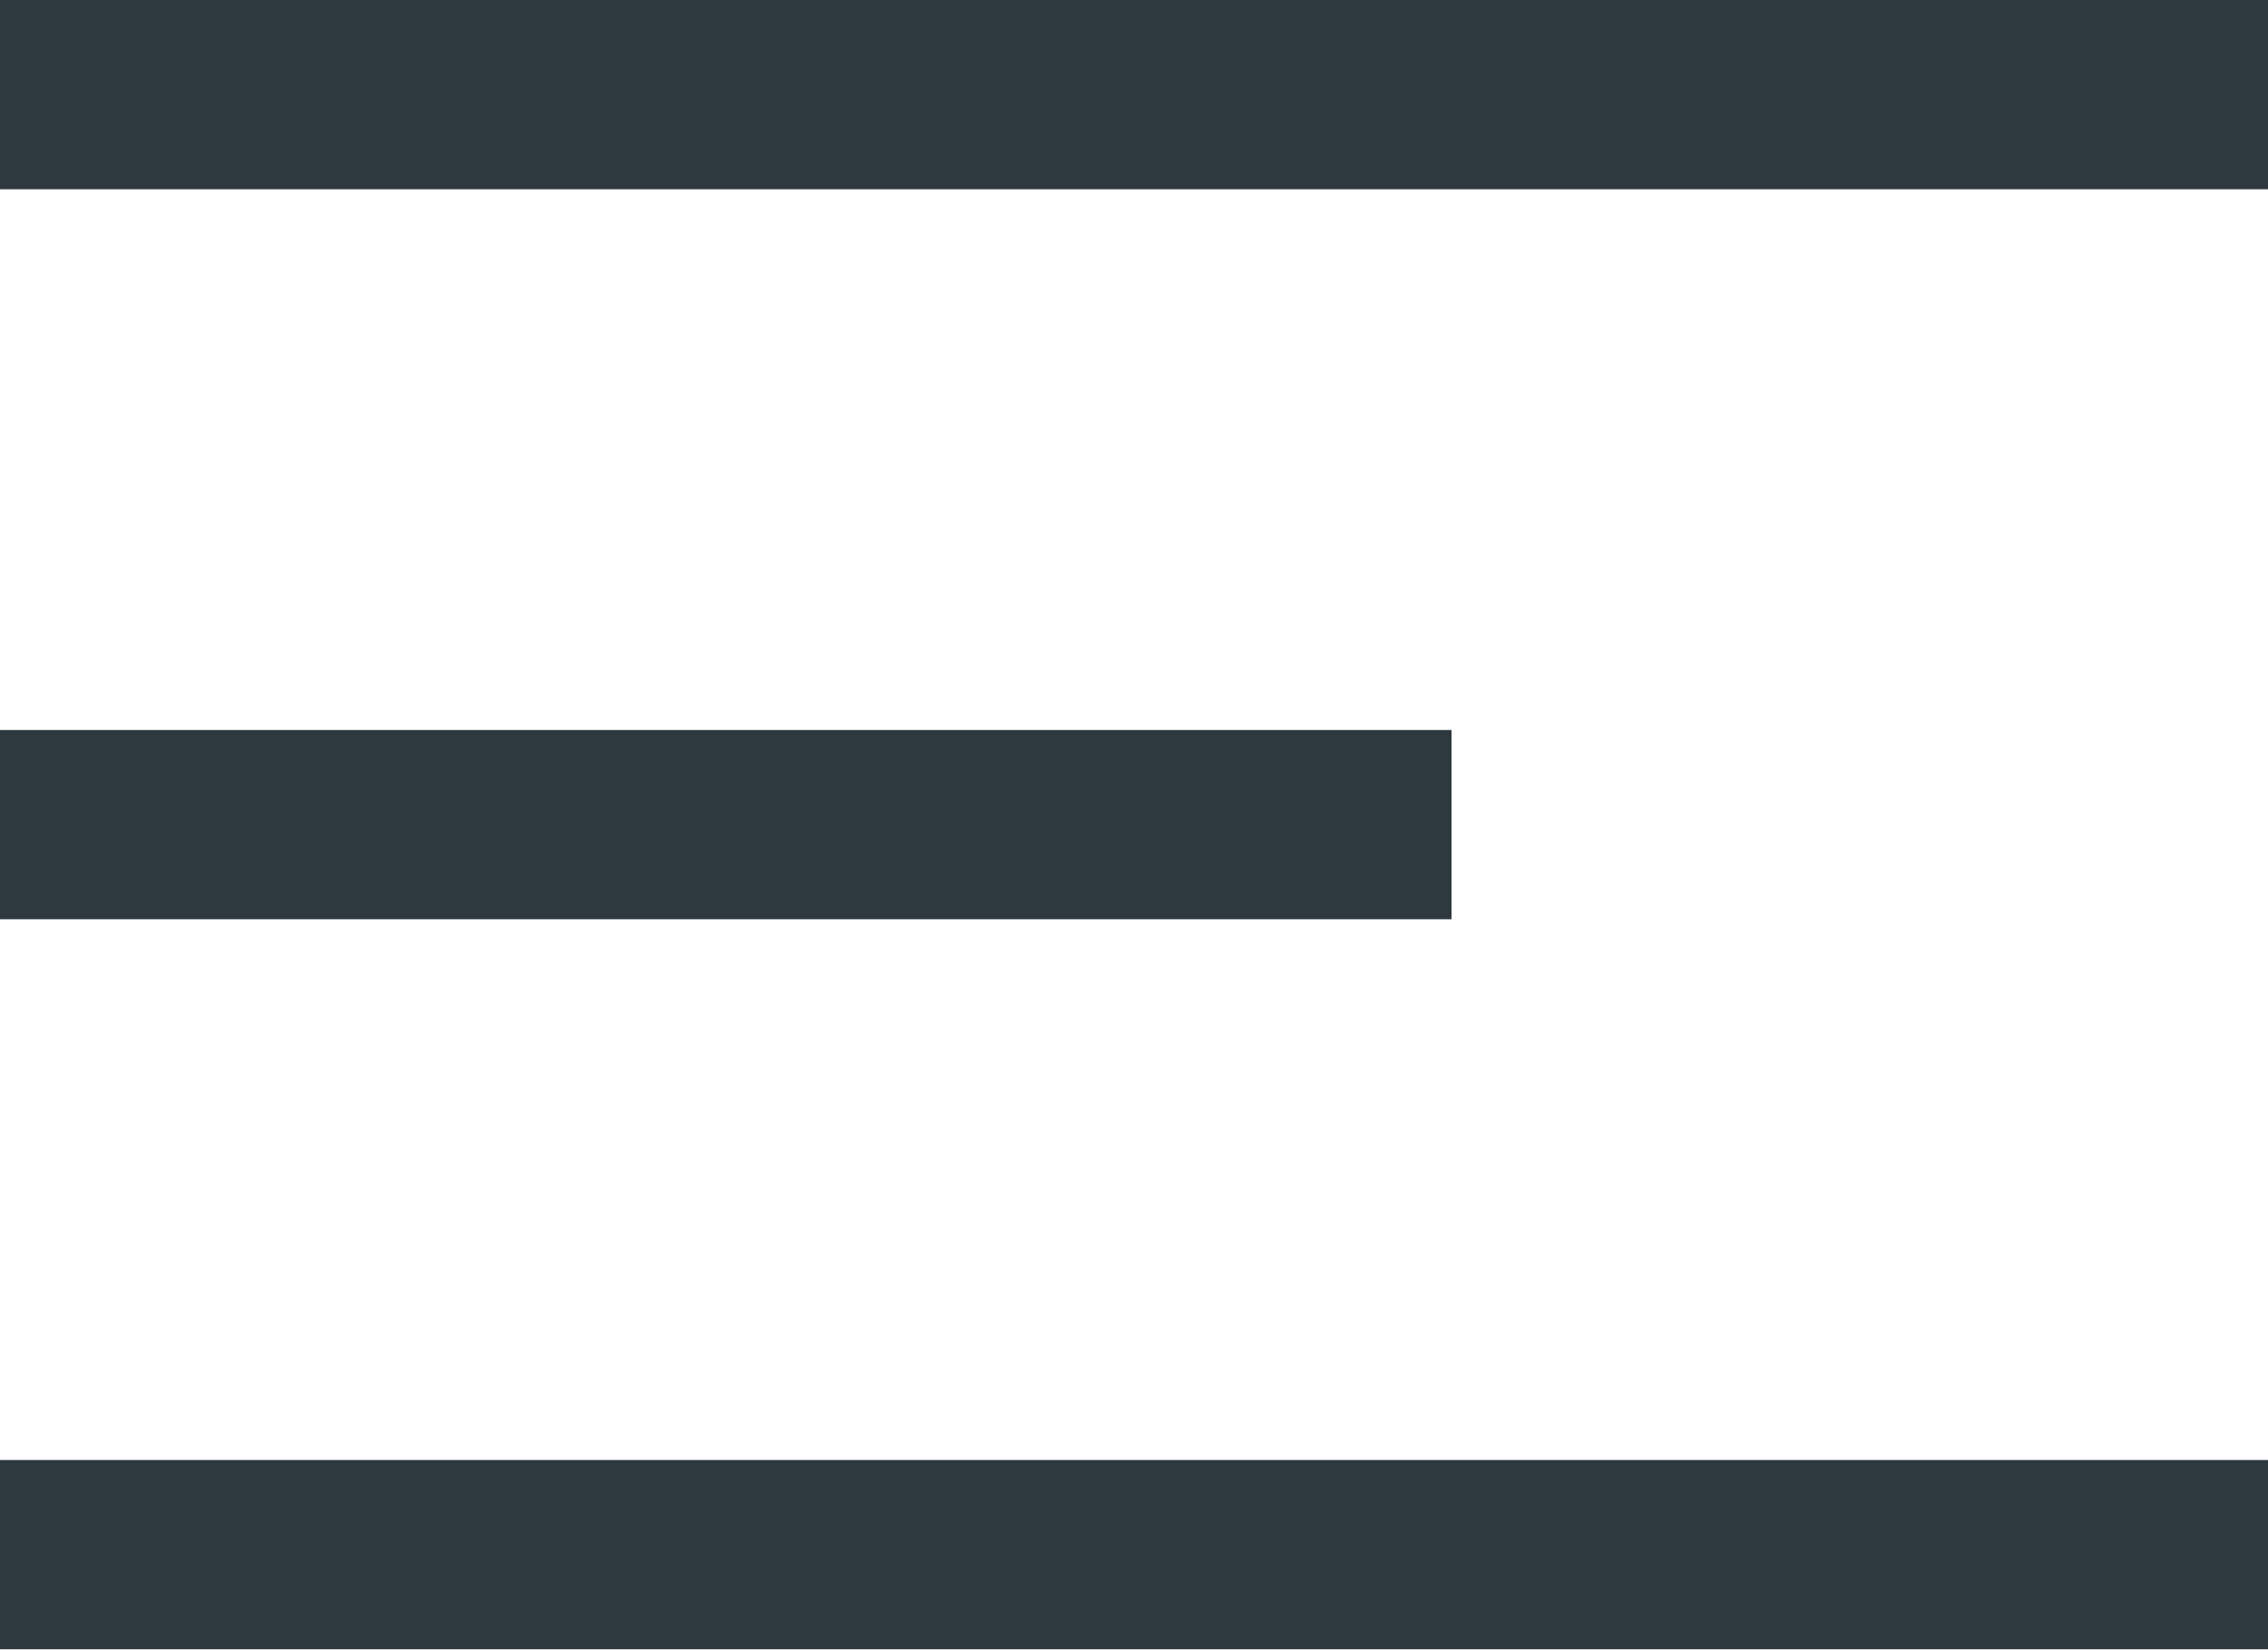
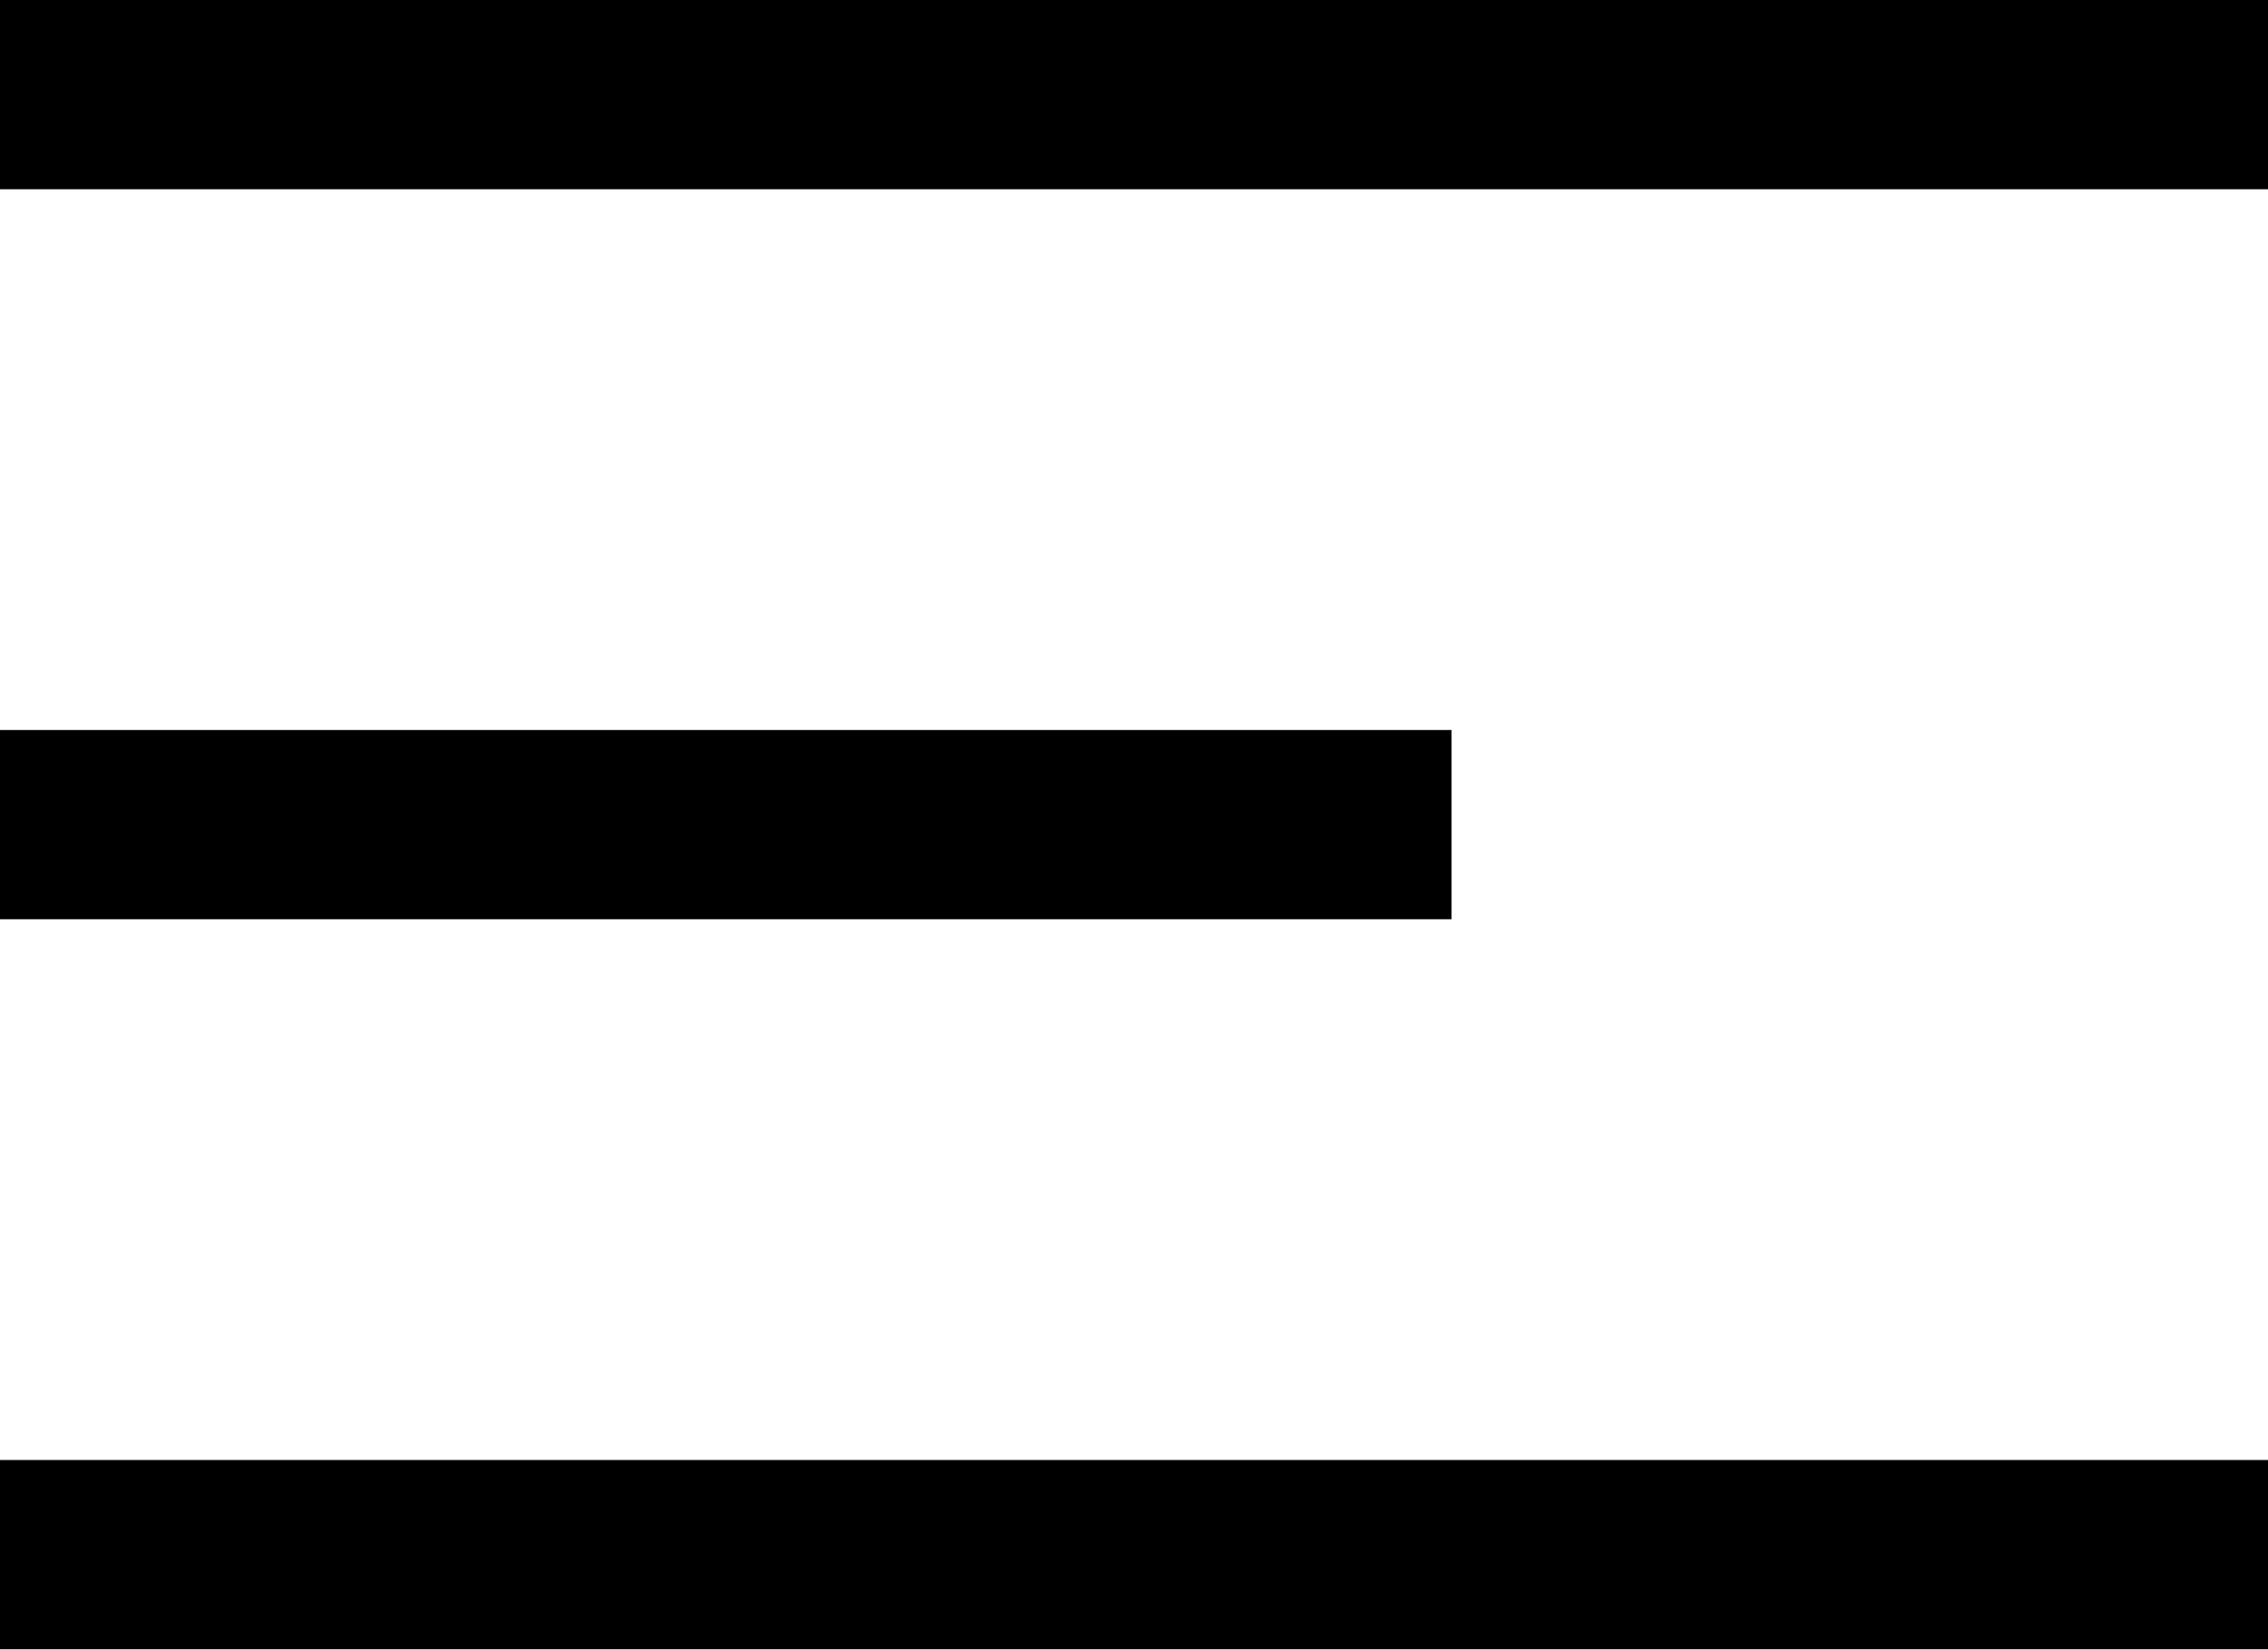
<svg xmlns="http://www.w3.org/2000/svg" width="22" height="16" viewBox="0 0 22 16" fill="none">
-   <path d="M0 0H22V1.836H0V0Z" fill="#2D383F" />
-   <path d="M0 14.164H22V16H0V14.164Z" fill="#2D383F" />
-   <path d="M0 7.082H14.08V8.918H0V7.082Z" fill="#2D383F" />
+   <path d="M0 0H22V1.836H0V0Z" fill="currentColor" />
+   <path d="M0 14.164H22V16H0V14.164Z" fill="currentColor" />
+   <path d="M0 7.082H14.08V8.918H0V7.082Z" fill="currentColor" />
</svg>
